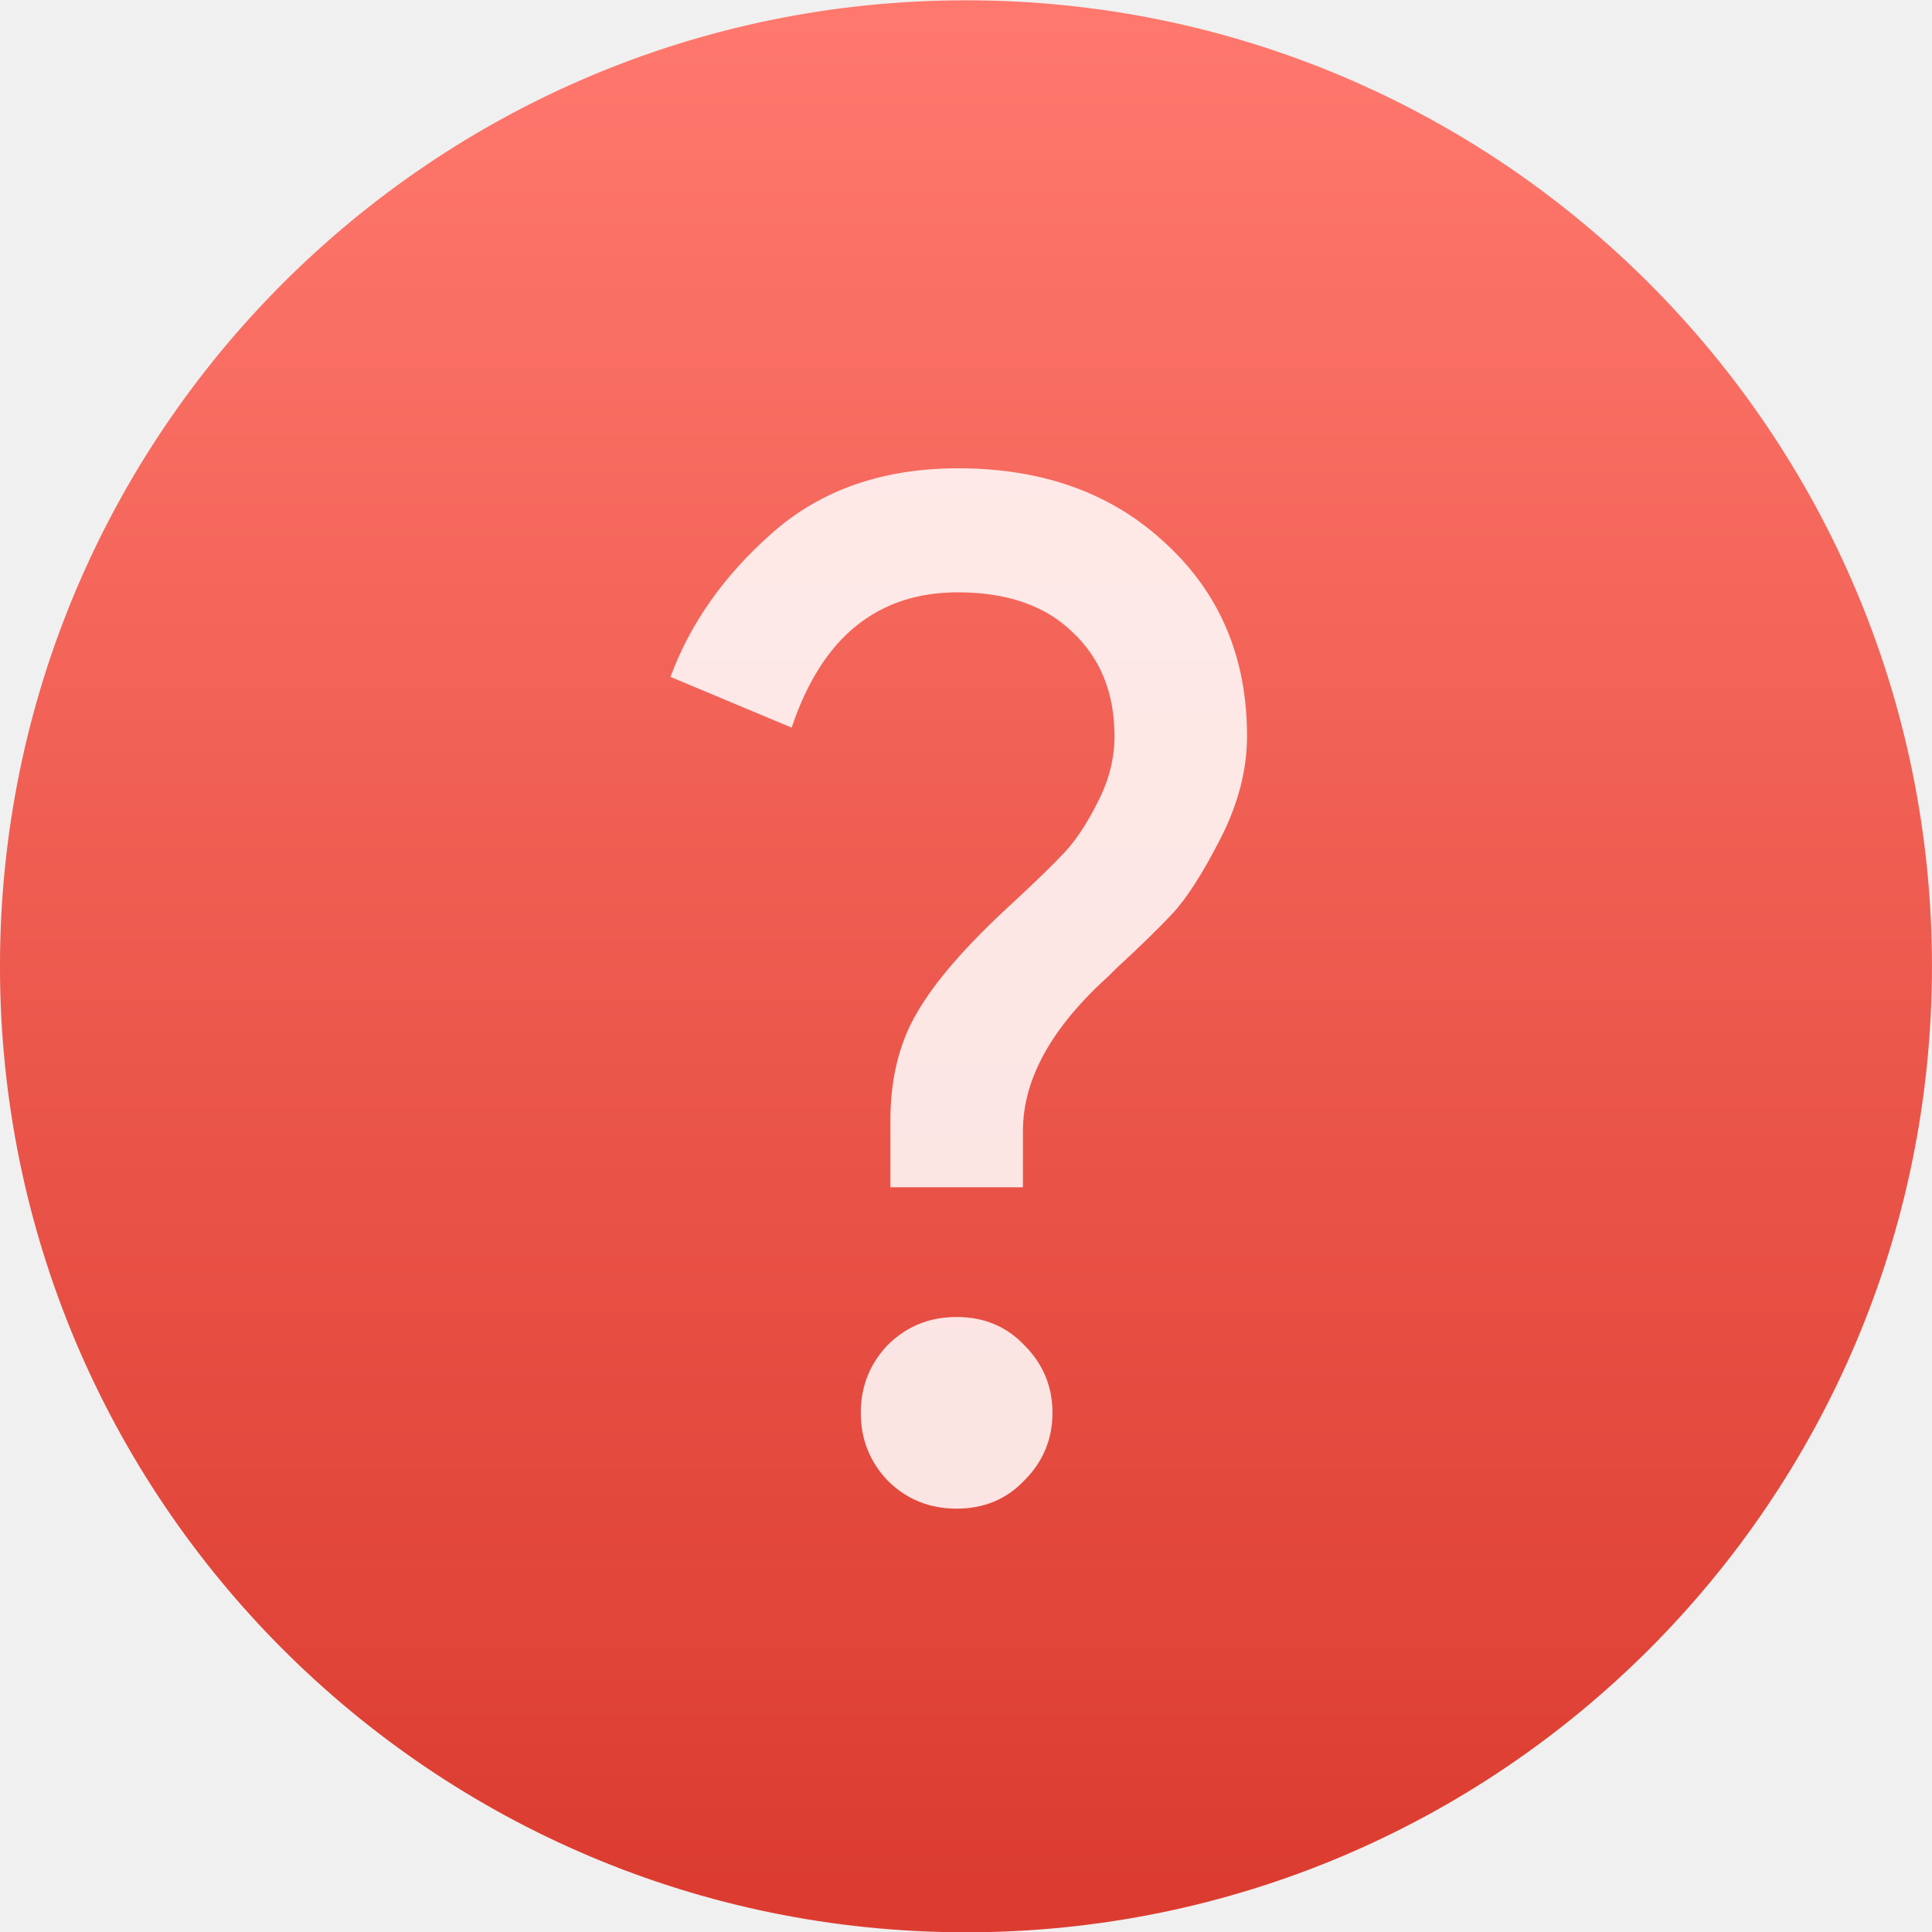
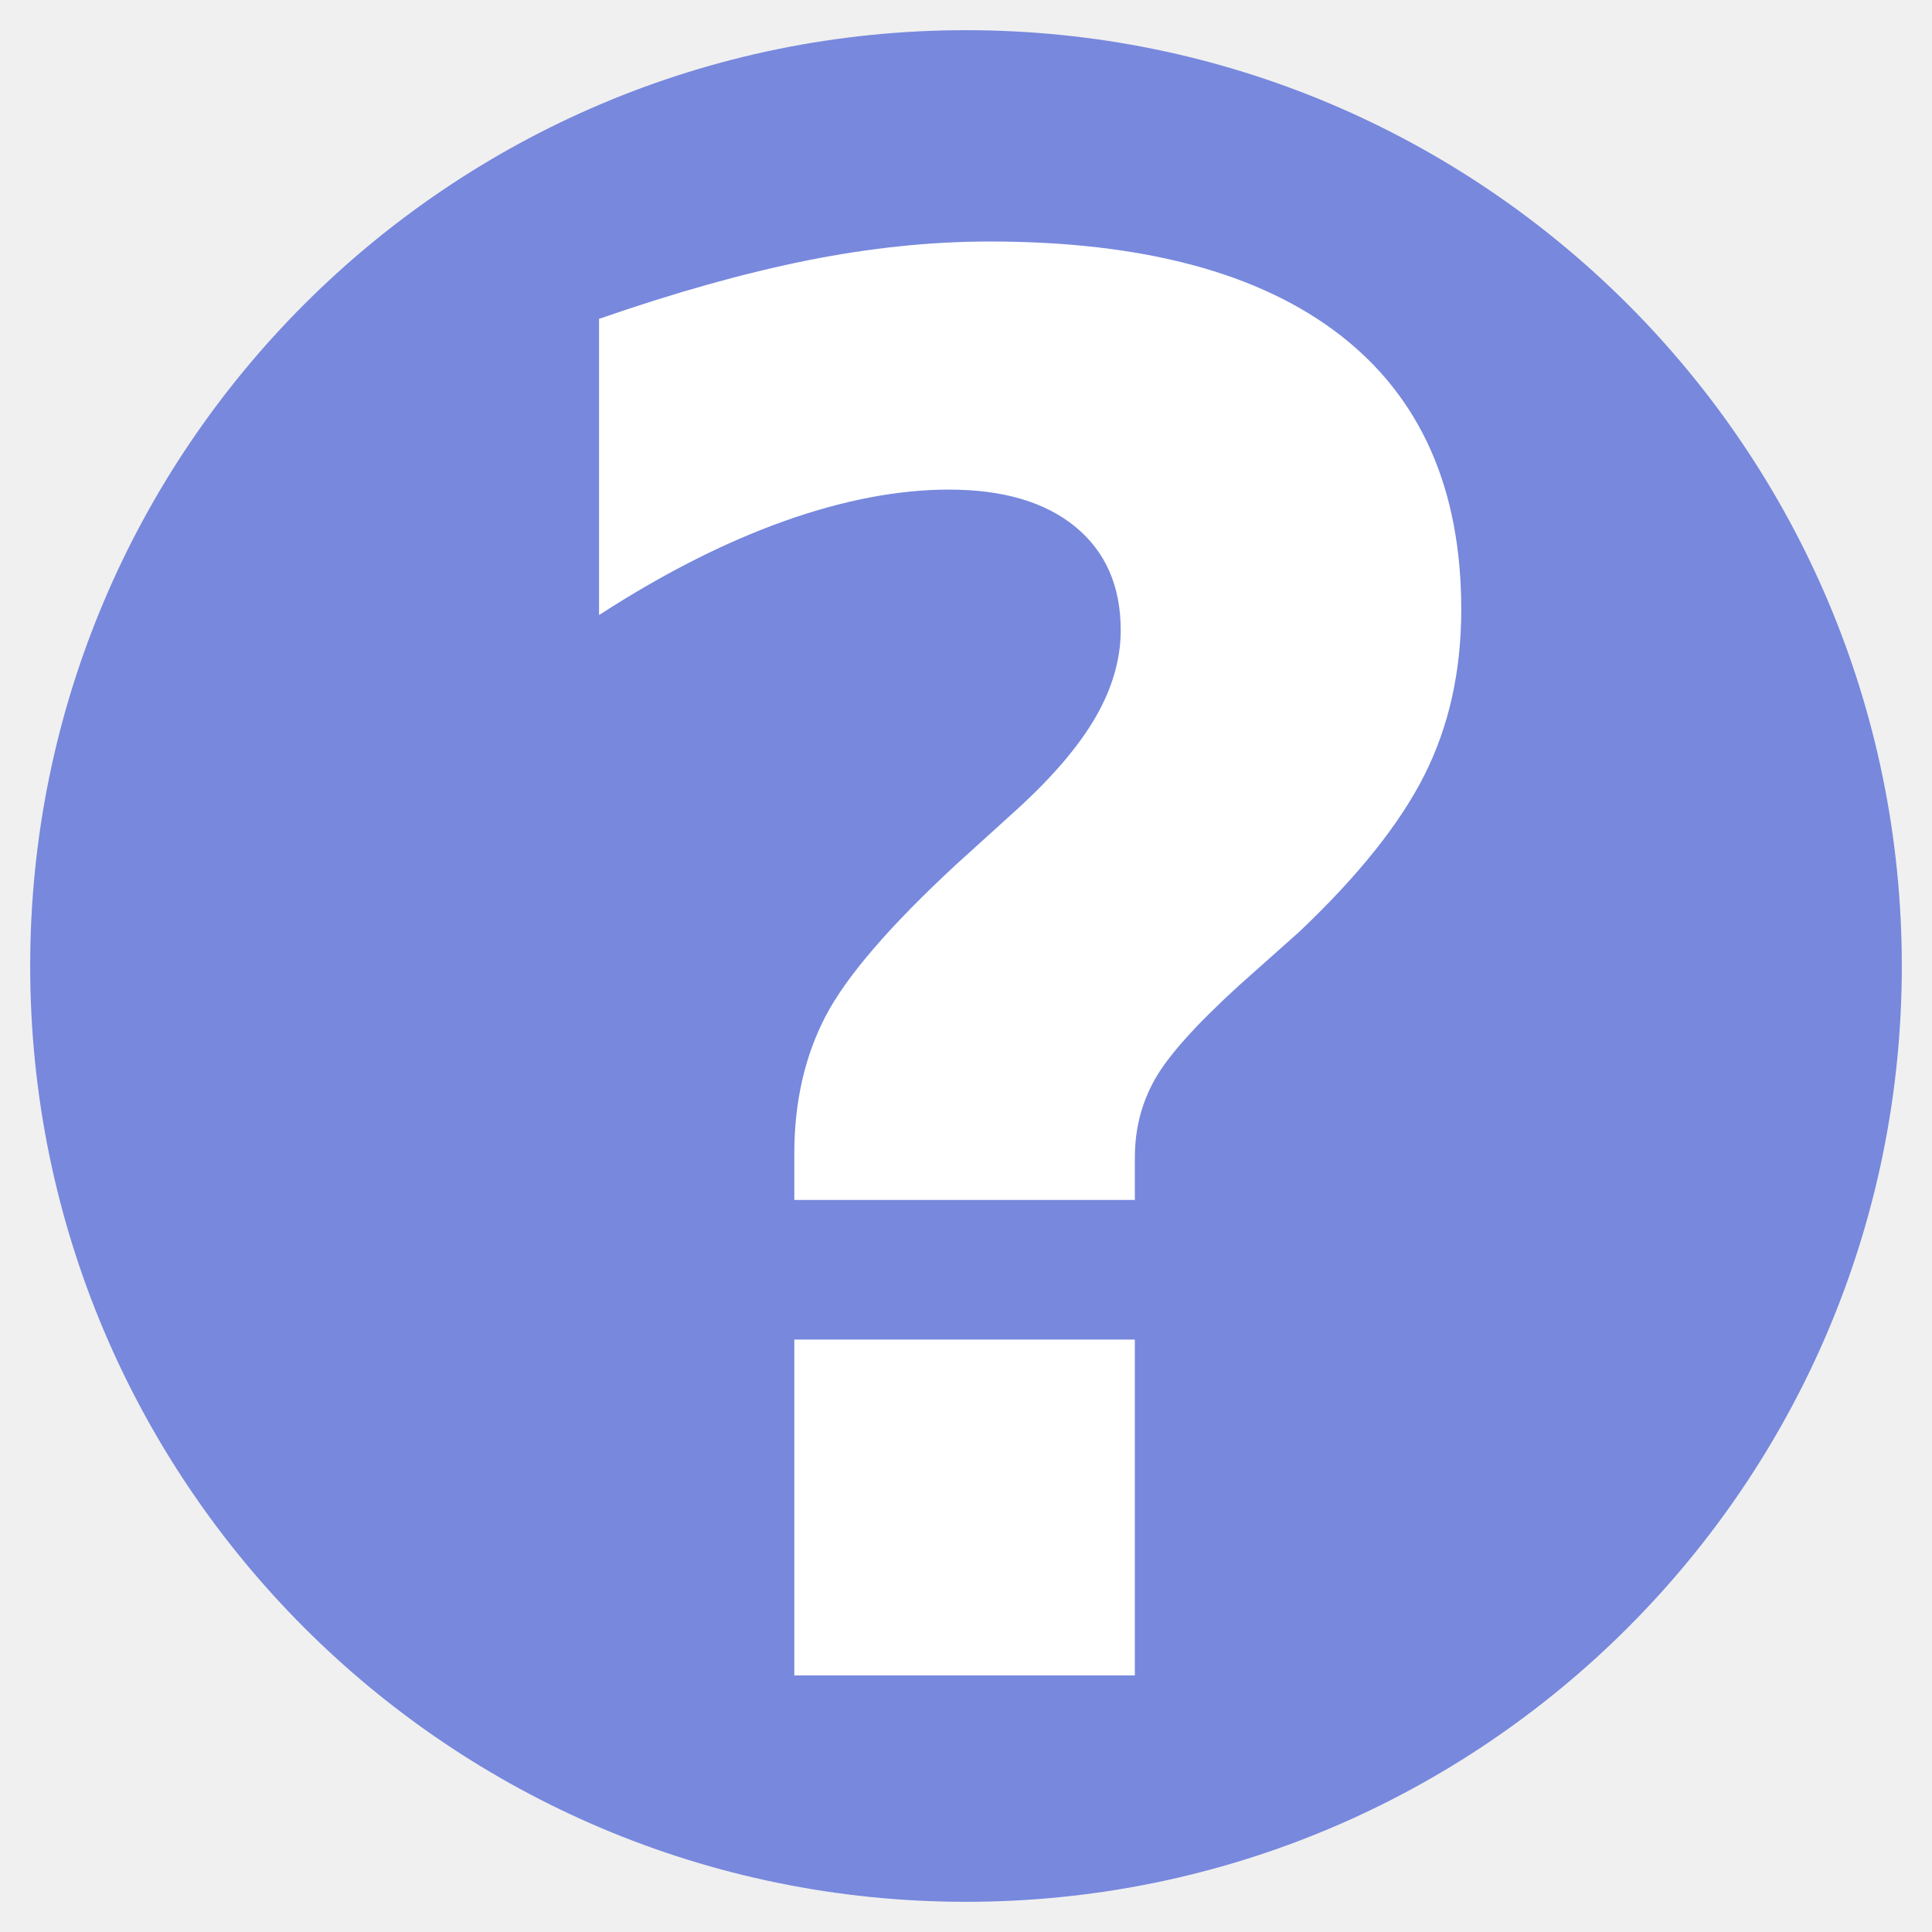
- <svg xmlns="http://www.w3.org/2000/svg" viewBox="0 0 48 48">
-   <defs>
-     <linearGradient id="0" gradientUnits="userSpaceOnUse" y1="-9.01" x2="0" y2="-55.29">
-       <stop stop-color="#dc3c30" />
-       <stop offset="1" stop-color="#ff786d" />
-     </linearGradient>
-   </defs>
-   <g transform="matrix(.99999 0 0 .99999-38.37 55.882)" enable-background="new">
-     <circle cx="62.37" cy="-31.875" r="24" fill="url(#0)" />
-     <path d="m63.819-19.1q-.665.7-1.681.7-1.016 0-1.716-.7-.665-.7-.665-1.681 0-.981.665-1.681.7-.7 1.716-.7 1.016 0 1.681.7.7.7.7 1.681 0 .981-.7 1.681m-.035-7.285h-3.292v-1.646q0-1.576.665-2.697.665-1.156 2.346-2.697.946-.876 1.331-1.296.42-.455.806-1.226.42-.806.42-1.646 0-1.611-1.051-2.592-1.016-.981-2.837-.981-3.01 0-4.133 3.362l-3.01-1.261q.735-1.996 2.522-3.572 1.821-1.611 4.623-1.611 3.187 0 5.183 1.891 1.996 1.856 1.996 4.763 0 1.261-.665 2.557-.665 1.296-1.191 1.856-.49.525-1.401 1.366-.105.105-.175.175-2.136 1.926-2.136 3.852v1.401" fill-opacity=".855" fill="#fff" />
-   </g>
+ <svg xmlns="http://www.w3.org/2000/svg" width="128" height="128">
+   <circle cx="64" cy="64" r="62" fill="#78d" />
+   <text style="text-anchor:middle;font-weight:bold;fill:#fff;font-size:128;font-family:DejaVu Sans,Segoe UI" y="111" x="68">?</text>
</svg>
